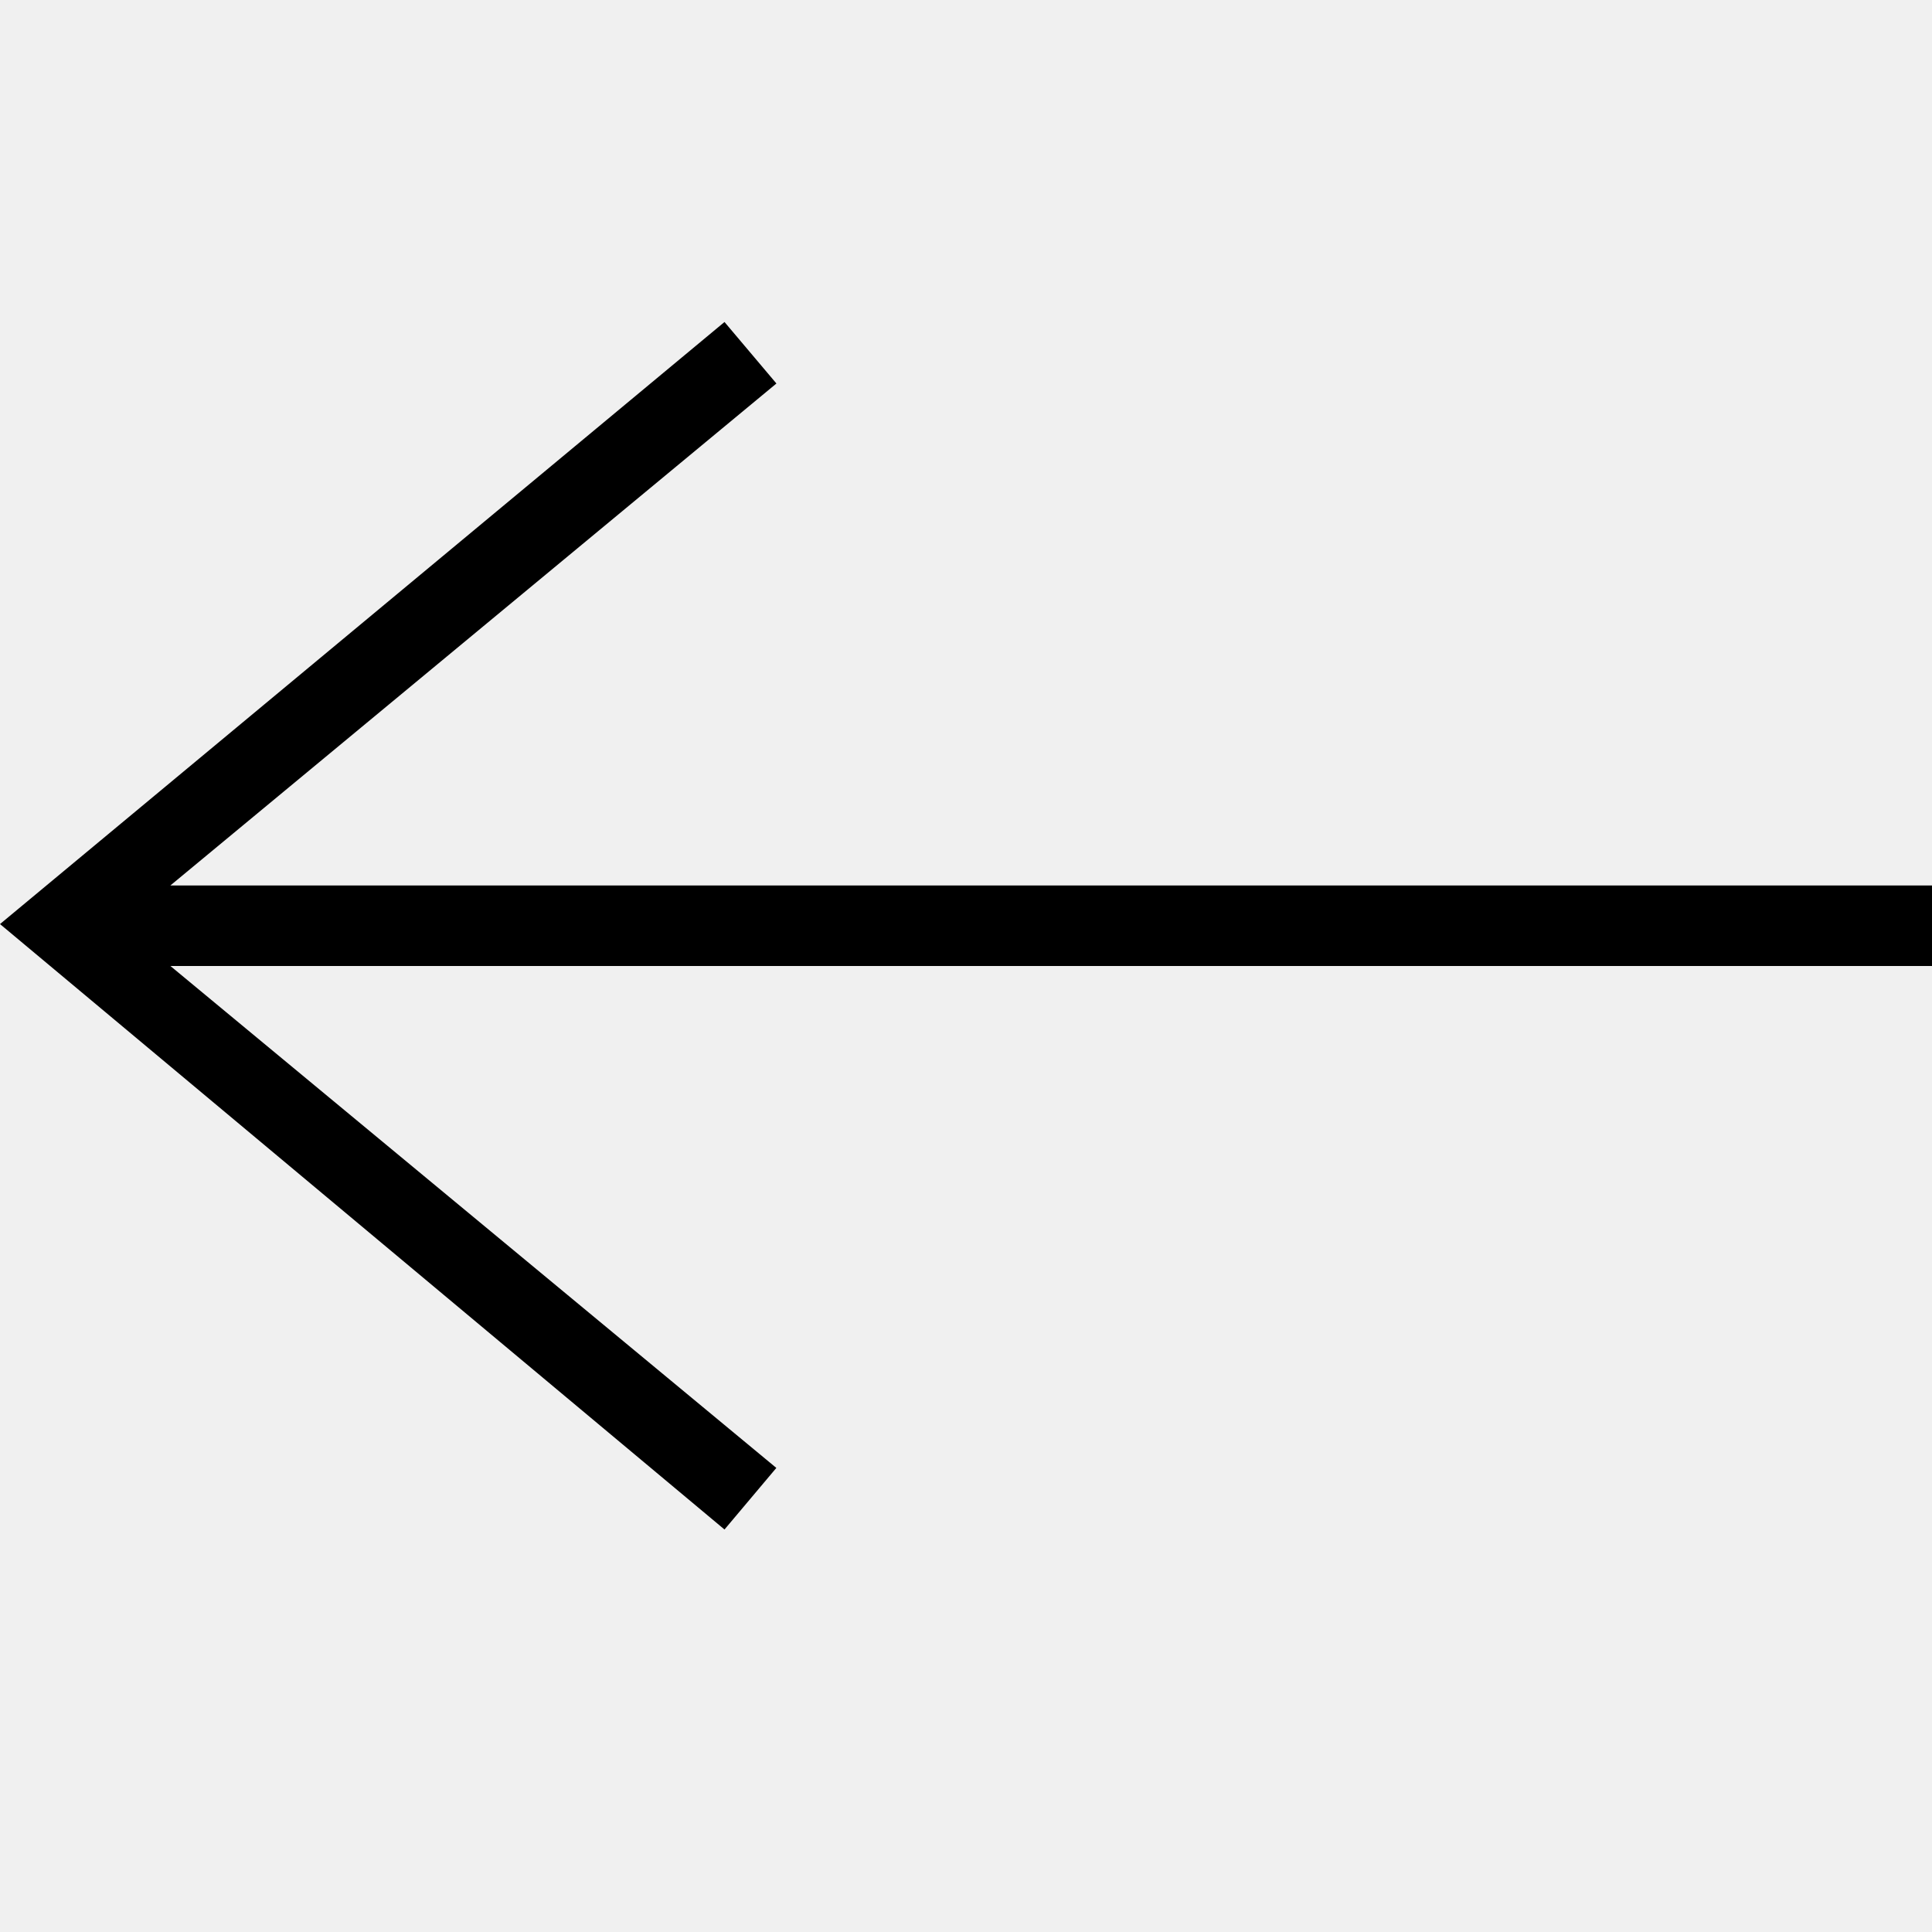
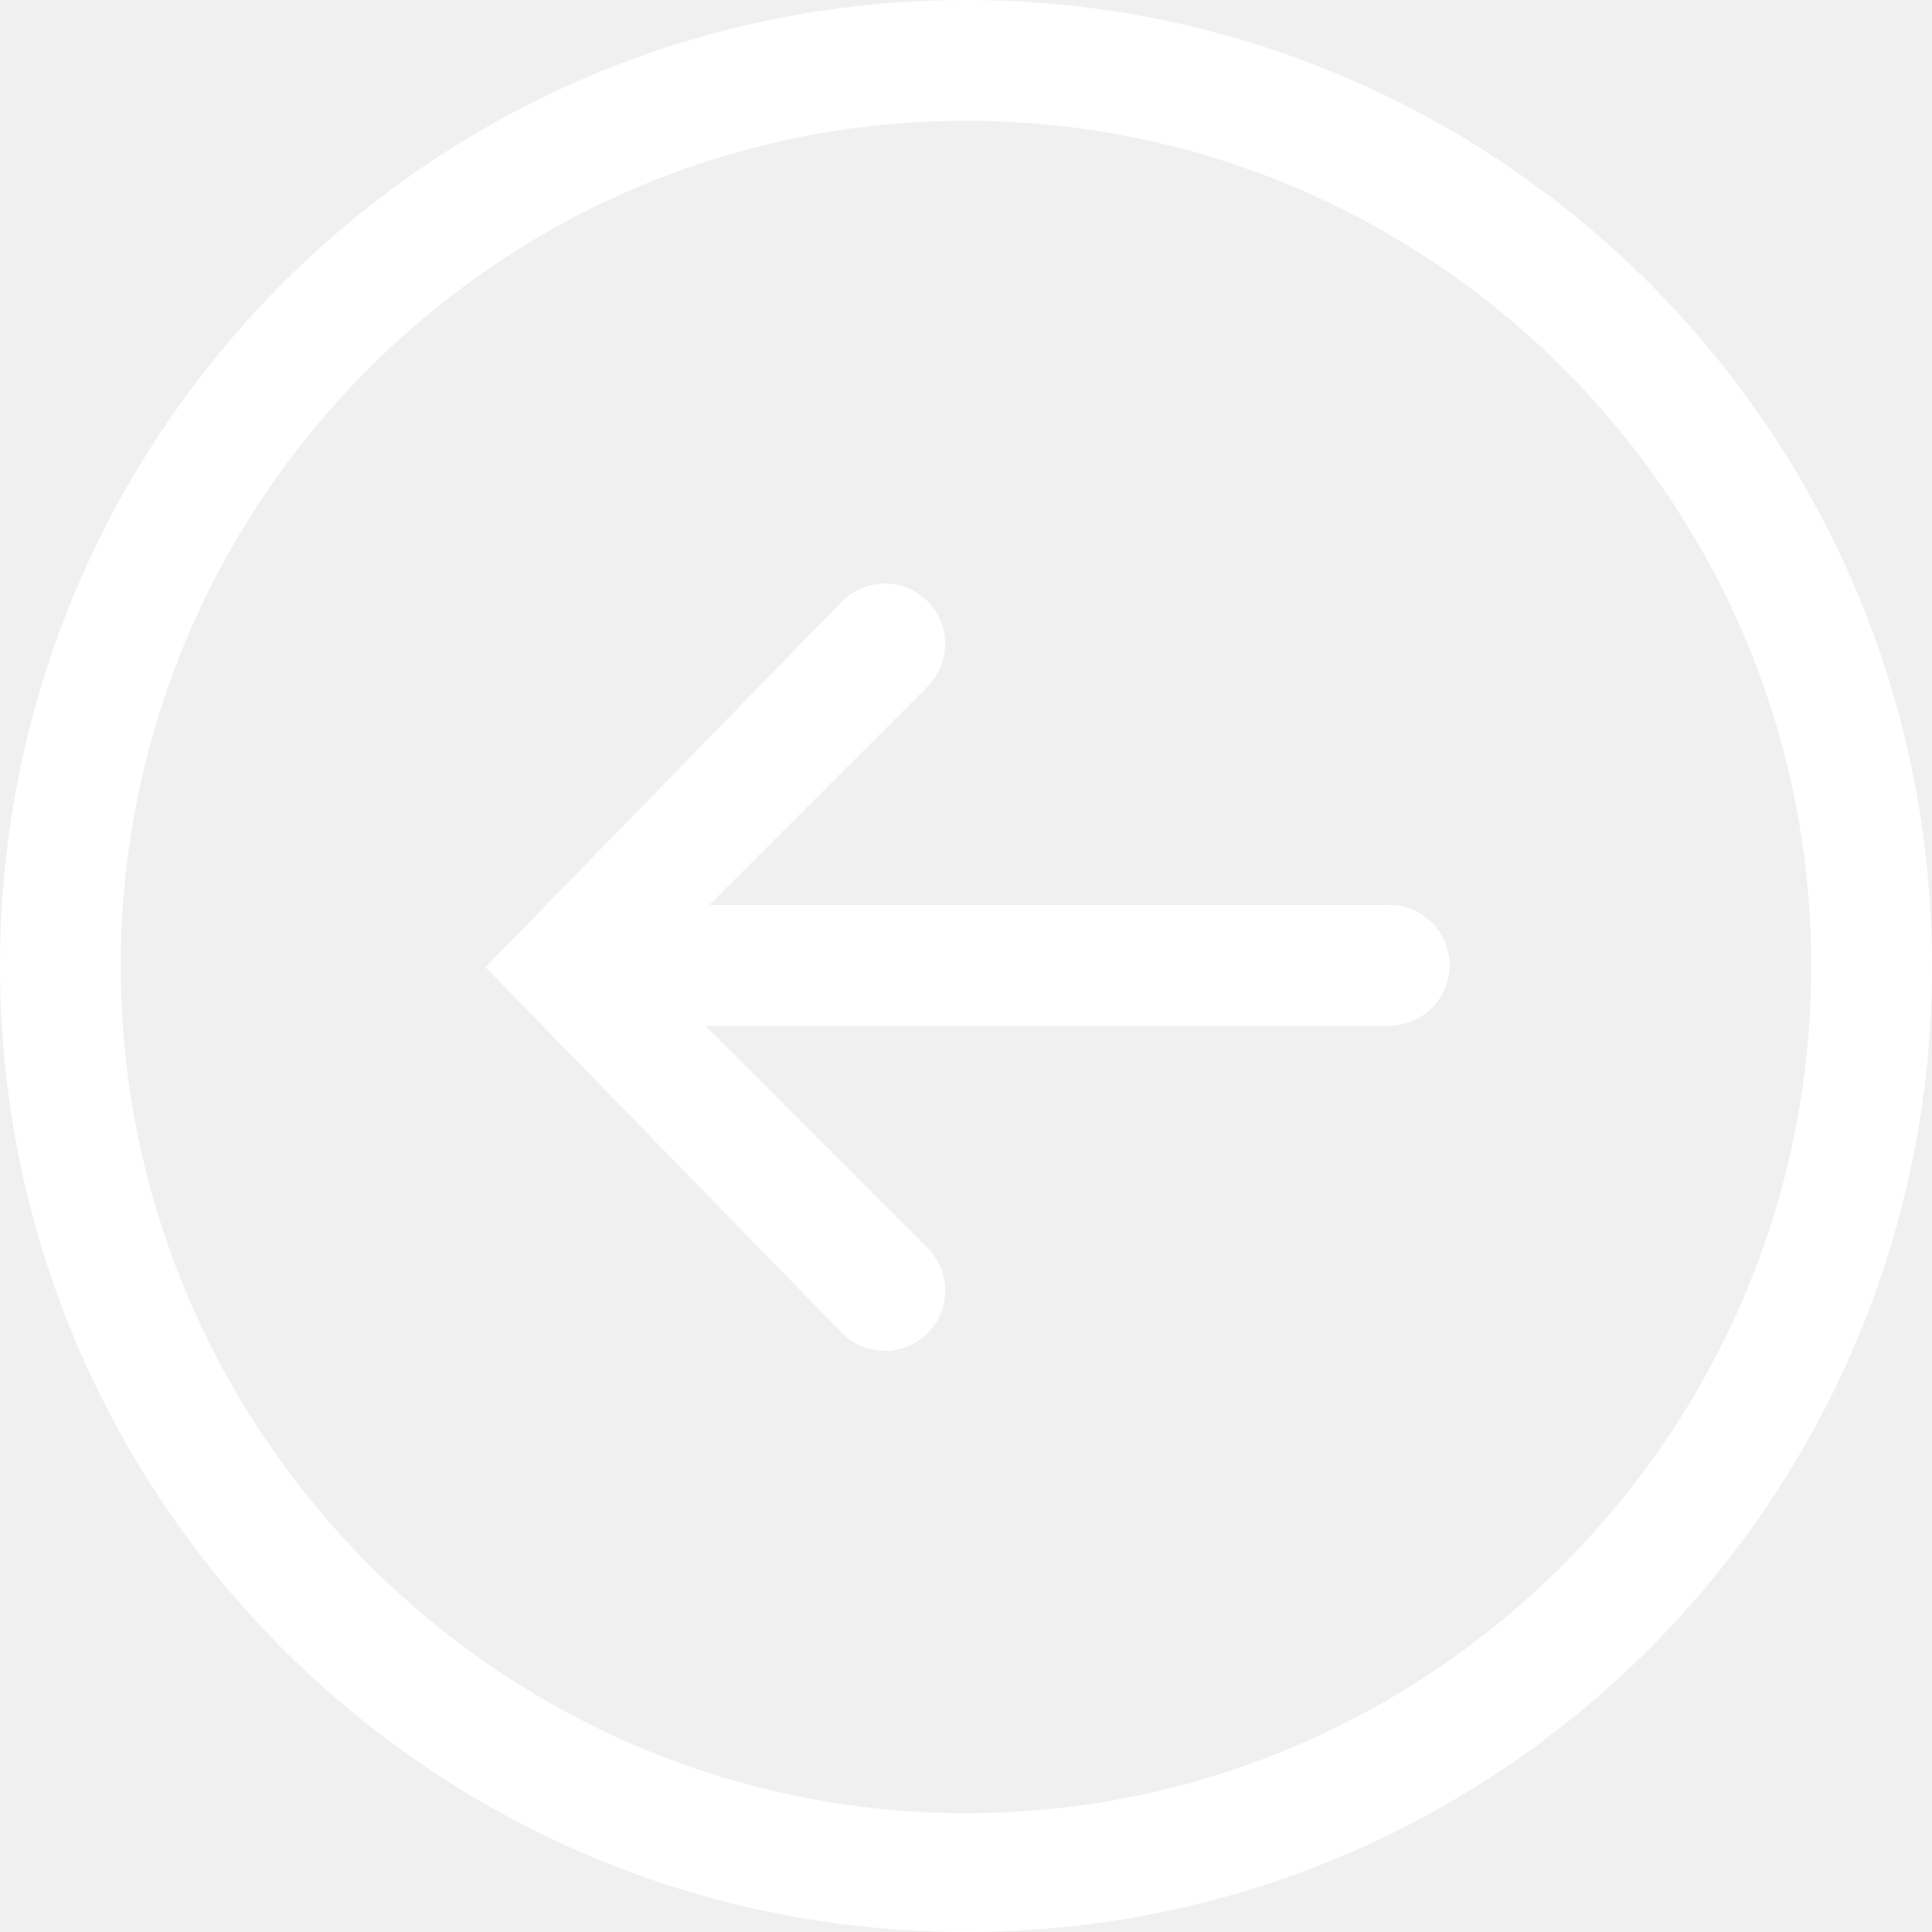
- <svg xmlns="http://www.w3.org/2000/svg" width="24" height="24" fill-rule="evenodd" clip-rule="evenodd">
-   <path d="M2.117 12l7.527 6.235-.644.765-9-7.521 9-7.479.645.764-7.529 6.236h21.884v1h-21.883z" />
+ <svg xmlns="http://www.w3.org/2000/svg" fill="#fff" width="22px" height="22px" viewBox="0 0 32 32" version="1.1">
+   <path d="M16 0c-8.837 0-16 7.163-16 16s7.163 16 16 16c8.837 0 16-7.163 16-16s-7.163-16-16-16zM16 30.032c-7.72 0-14-6.312-14-14.032s6.28-14 14-14 14 6.28 14 14-6.28 14.032-14 14.032zM23.010 14.989h-11.264l3.617-3.617c0.39-0.39 0.39-1.024 0-1.414s-1.024-0.39-1.414 0l-5.907 6.062 5.907 6.063c0.195 0.195 0.451 0.293 0.707 0.293s0.511-0.098 0.707-0.293c0.39-0.39 0.39-1.023 0-1.414l-3.68-3.68h11.327c0.552 0 1-0.448 1-1s-0.448-1-1-1z" />
</svg>
